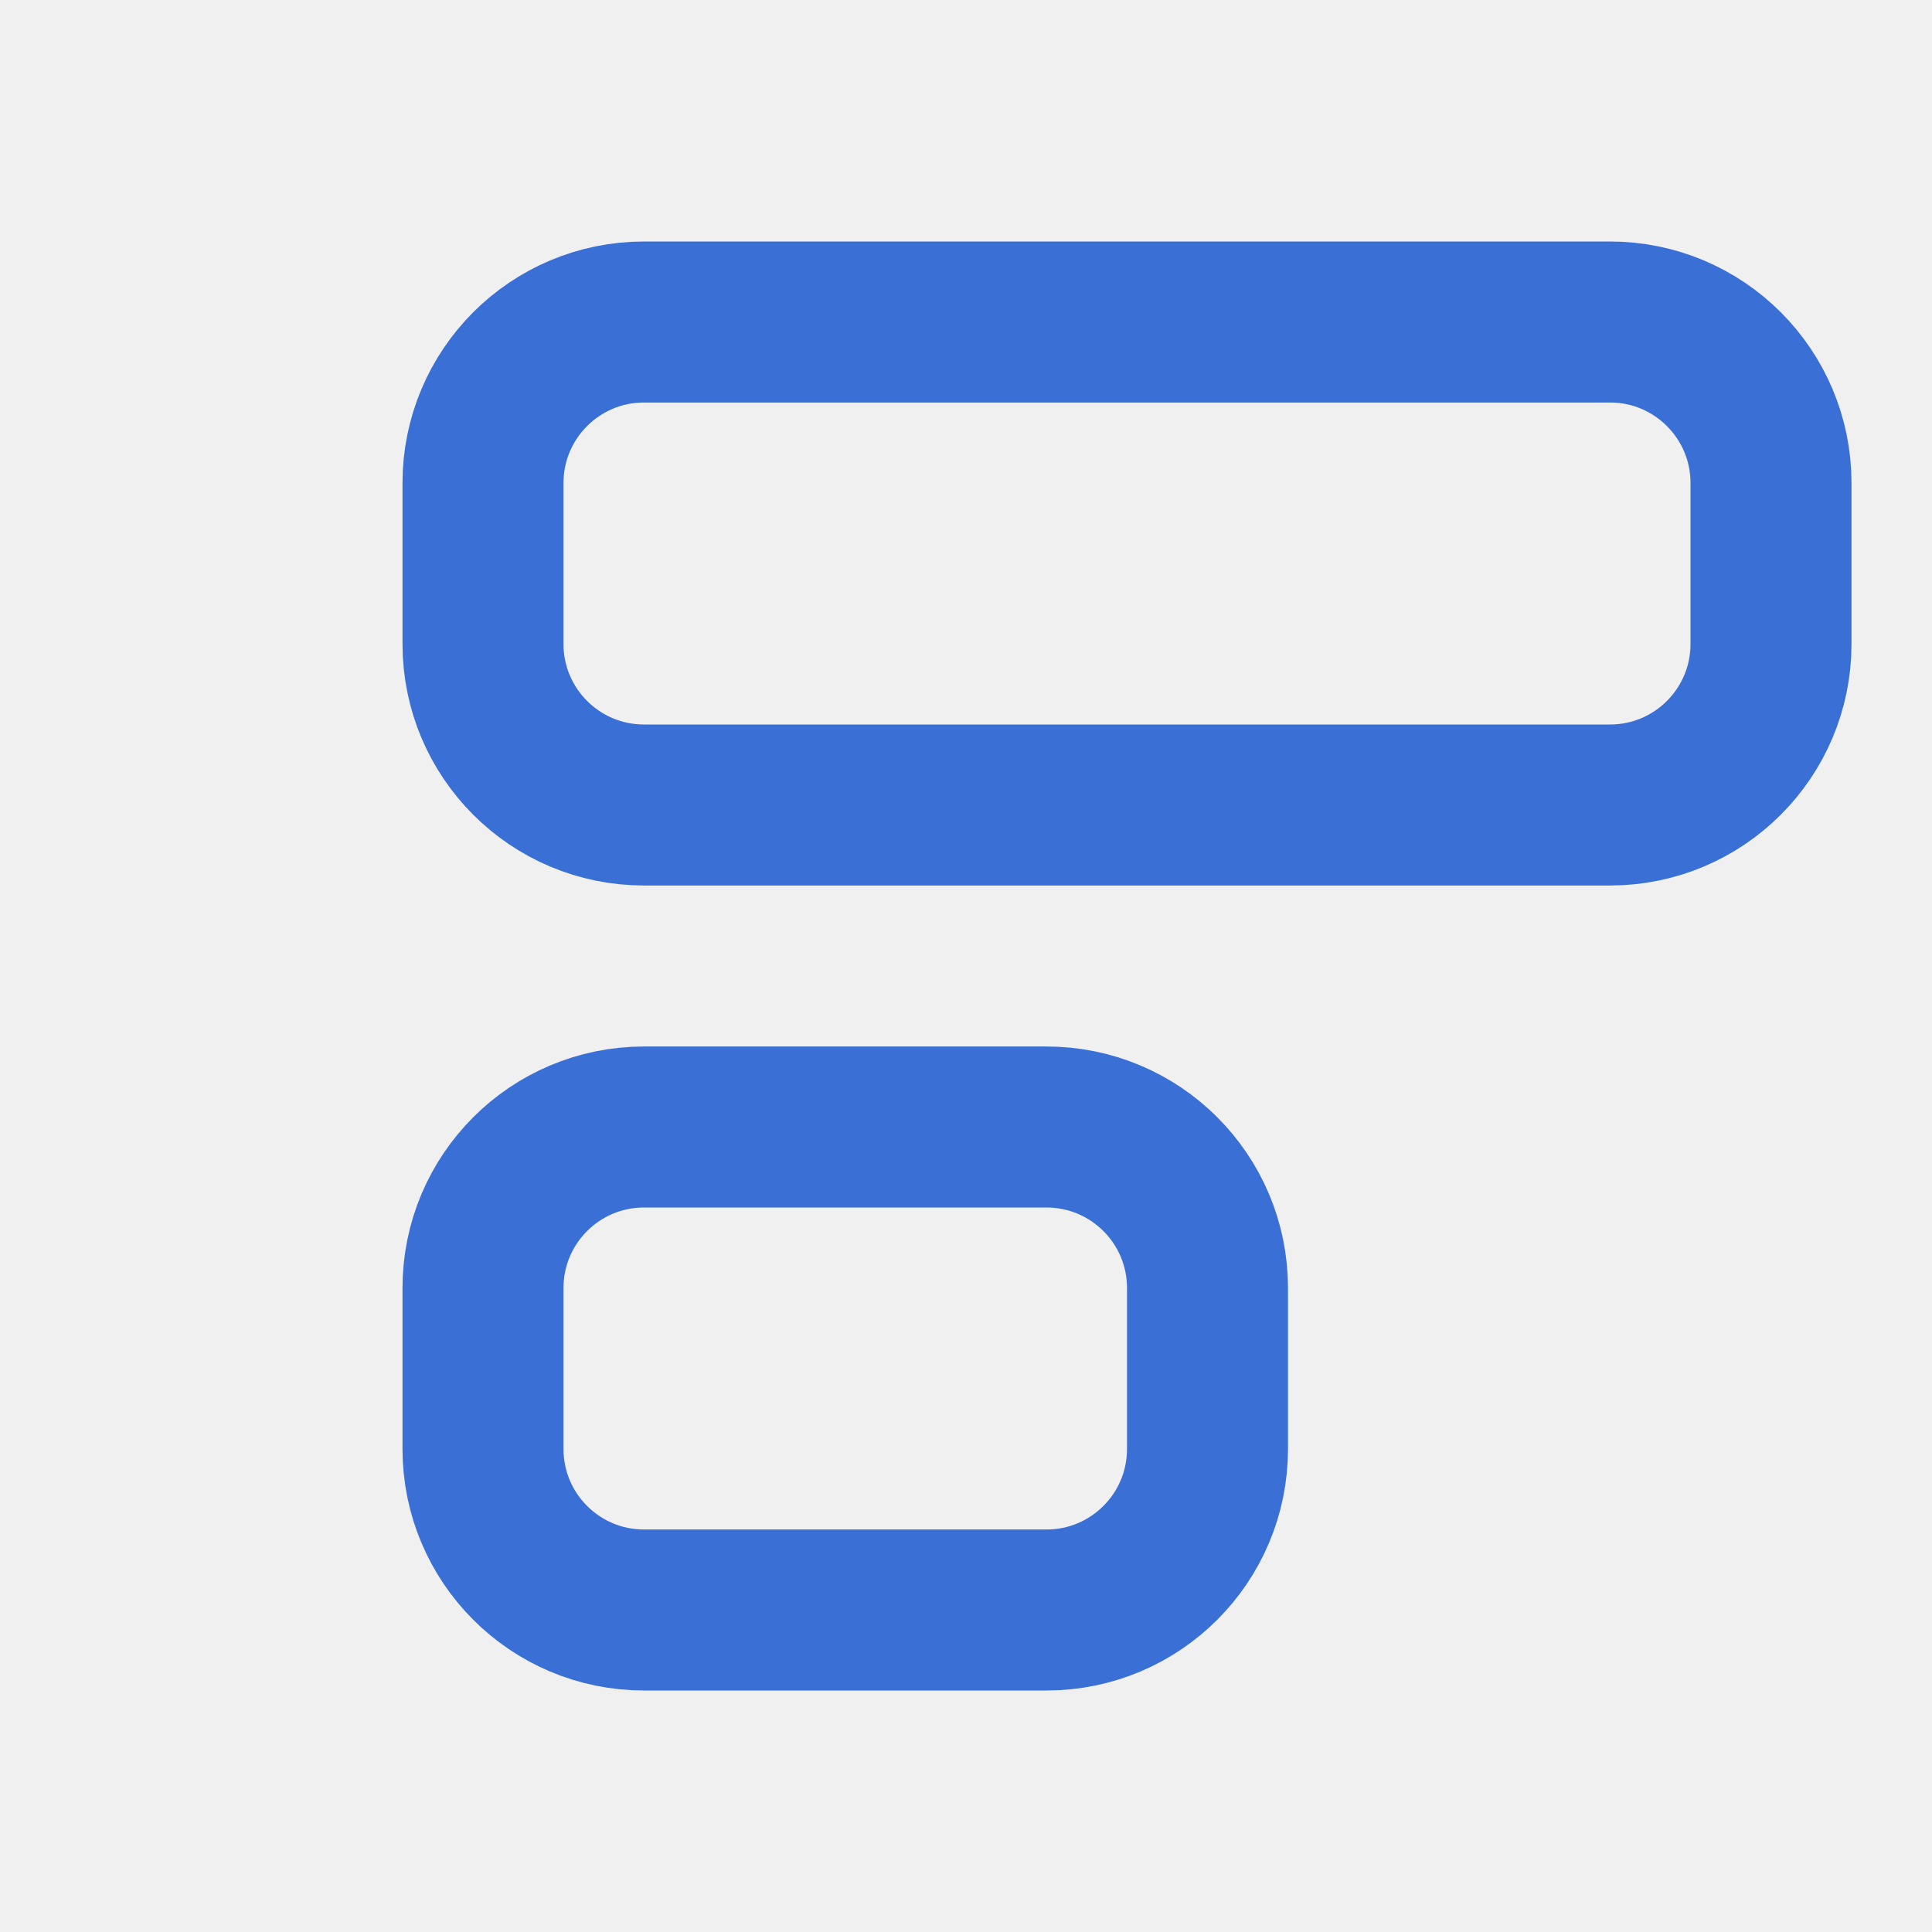
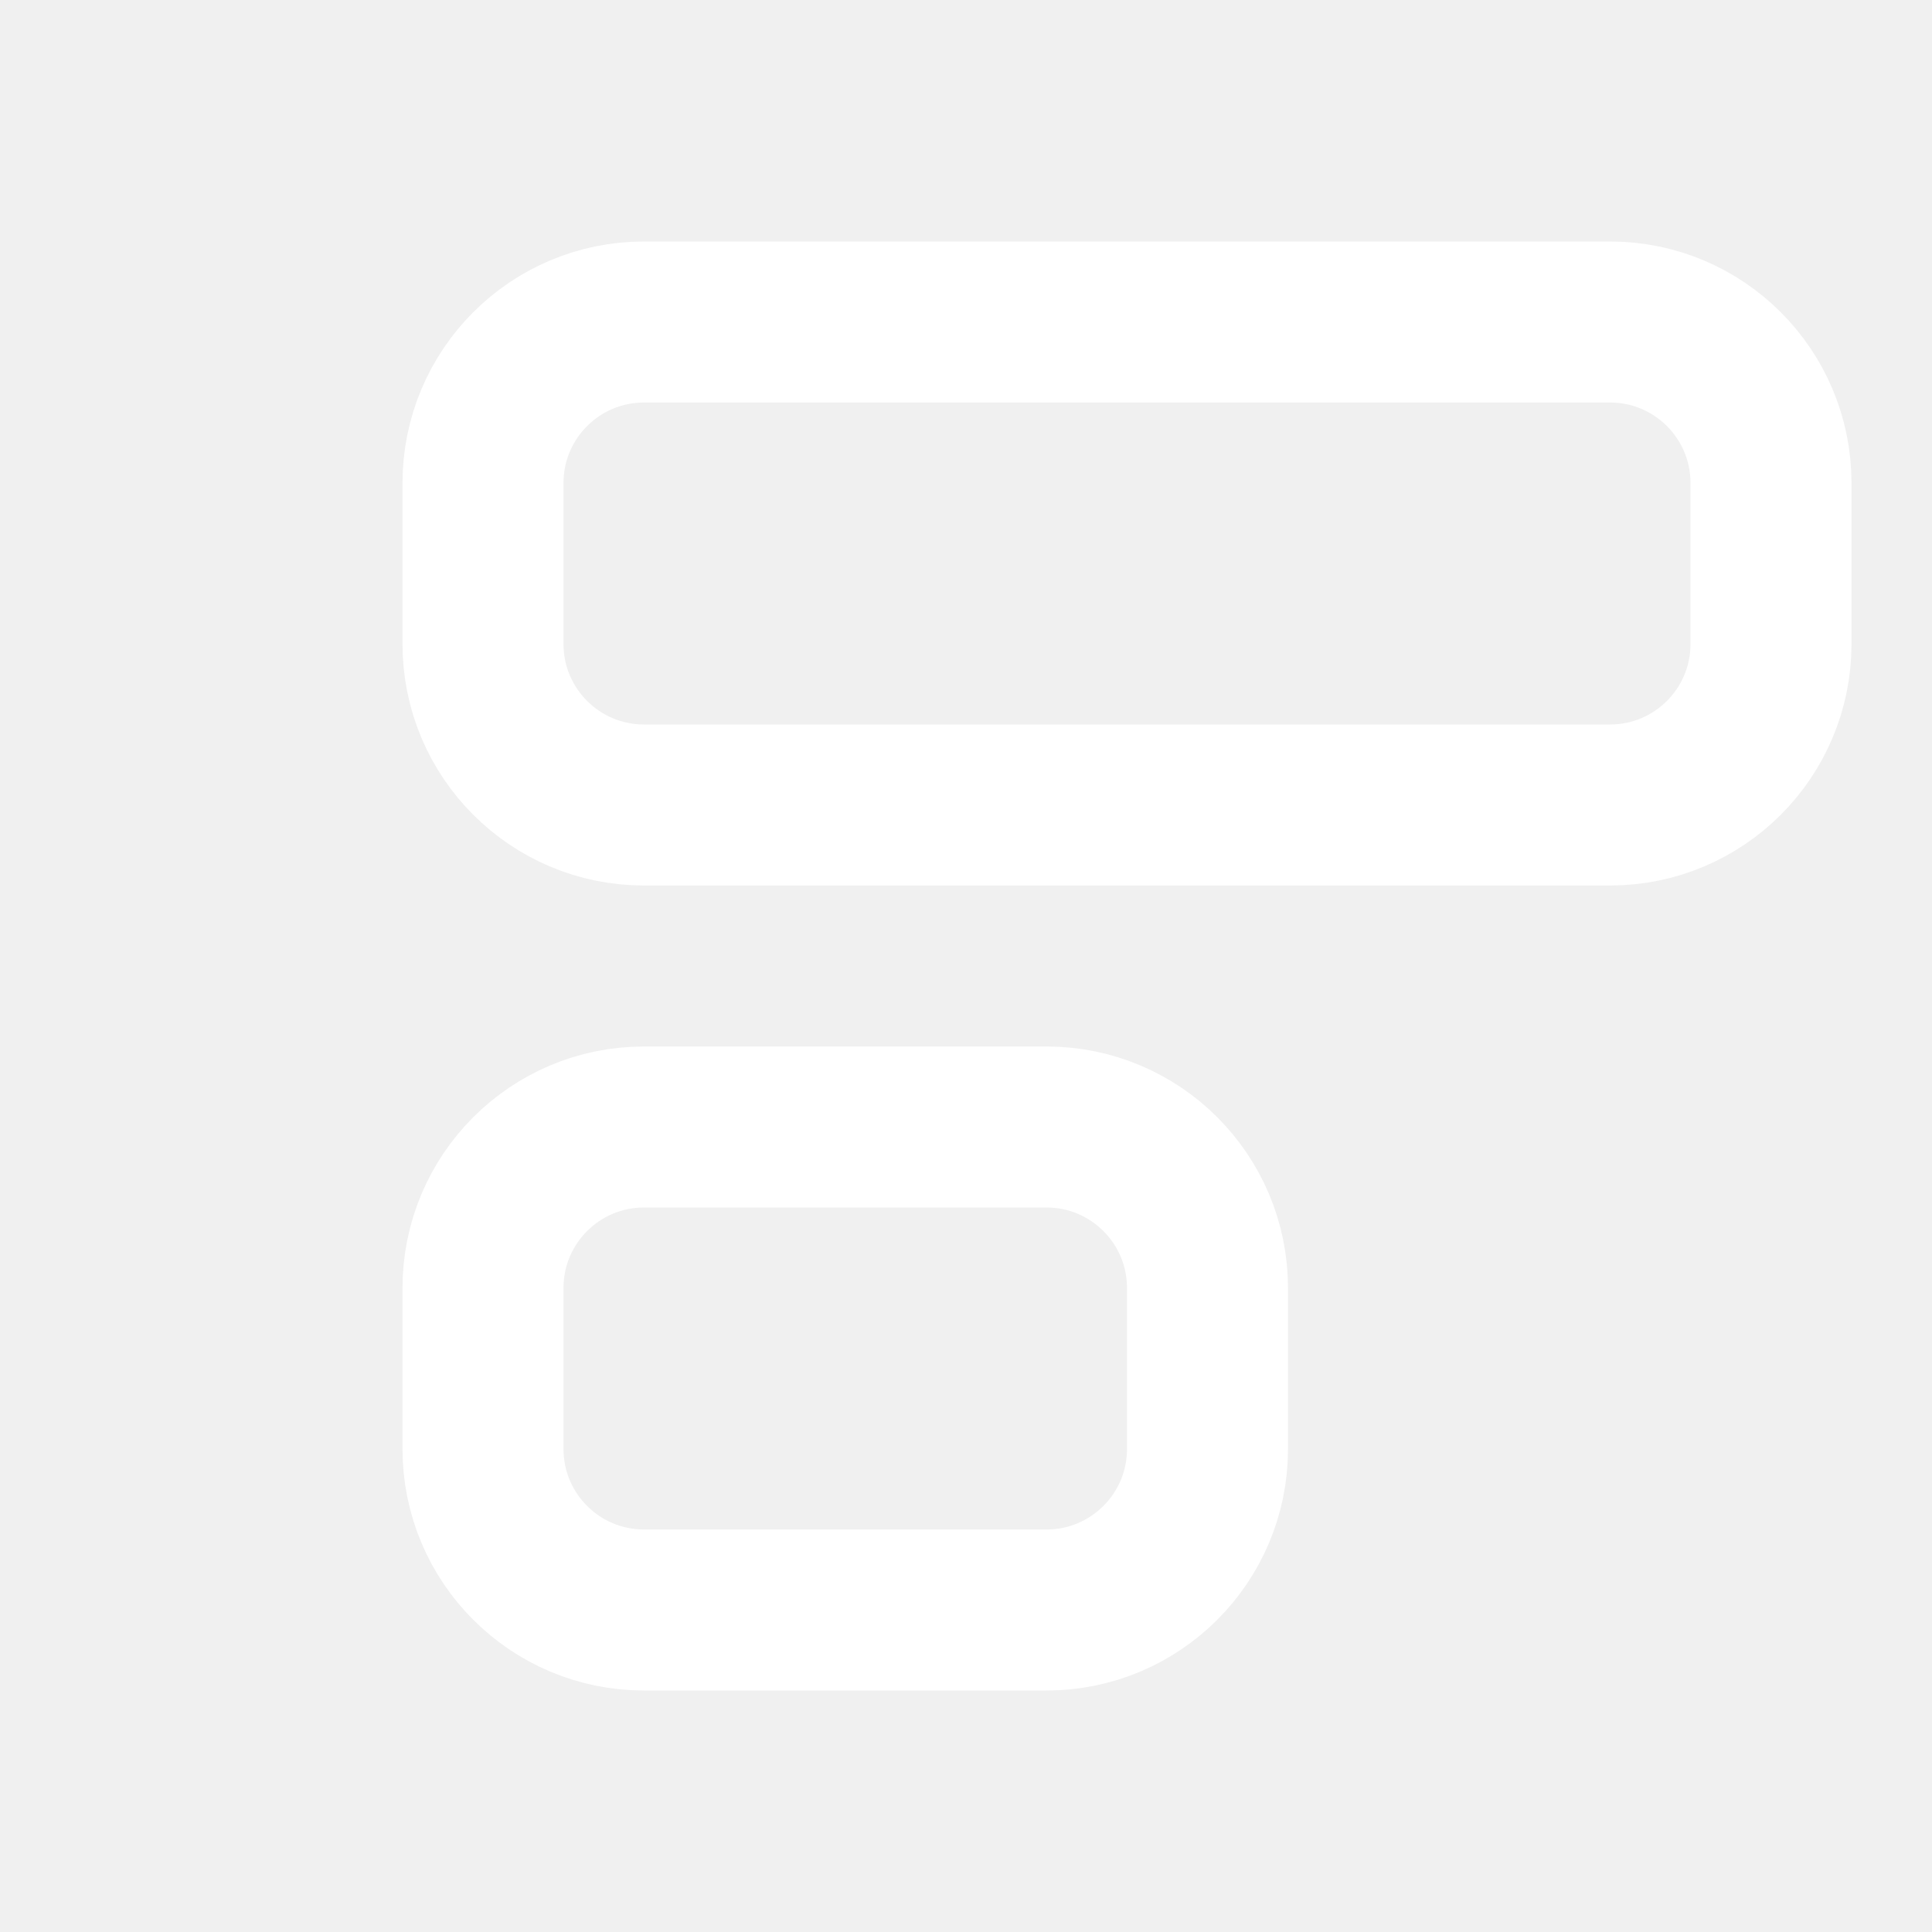
- <svg xmlns="http://www.w3.org/2000/svg" viewBox="0 0 24 24" fill="none" stroke="#3a70d6" stroke-width="2" stroke-linecap="round" stroke-linejoin="round">
+ <svg xmlns="http://www.w3.org/2000/svg" viewBox="0 0 24 24" fill="none" stroke="#ffffff" stroke-width="2" stroke-linecap="round" stroke-linejoin="round">
  <rect width="9" height="6" x="6" y="14" rx="2" />
  <rect width="16" height="6" x="6" y="4" rx="2" />
</svg>
